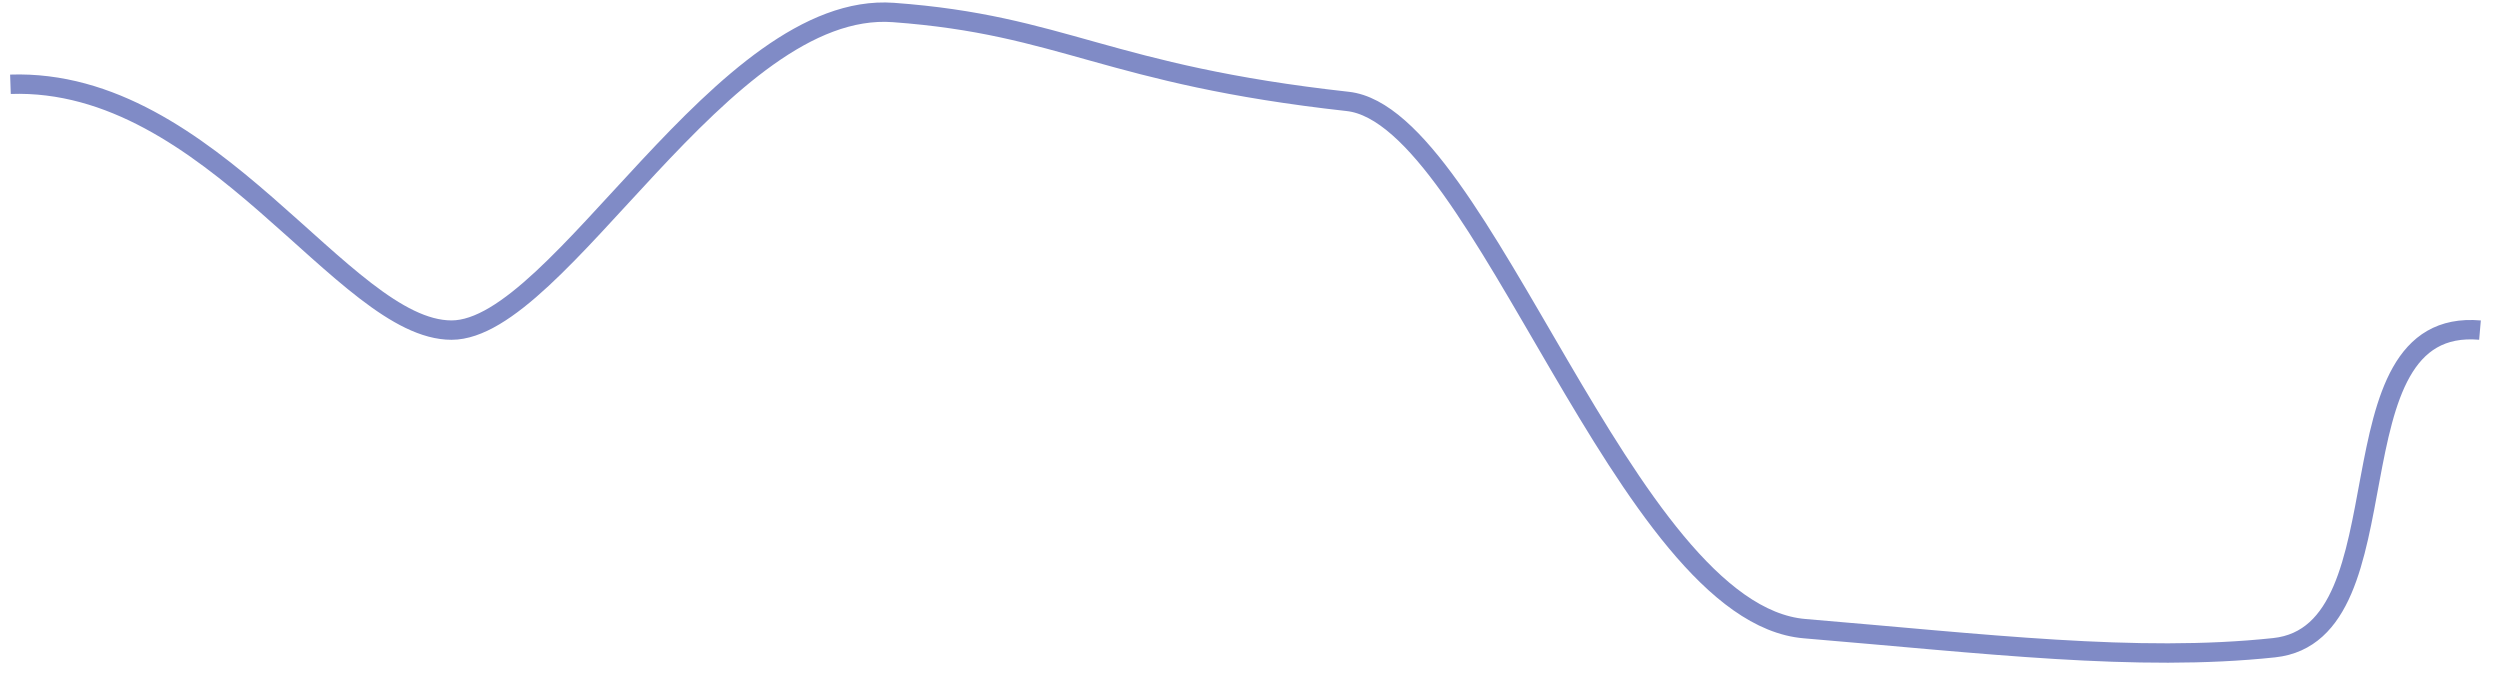
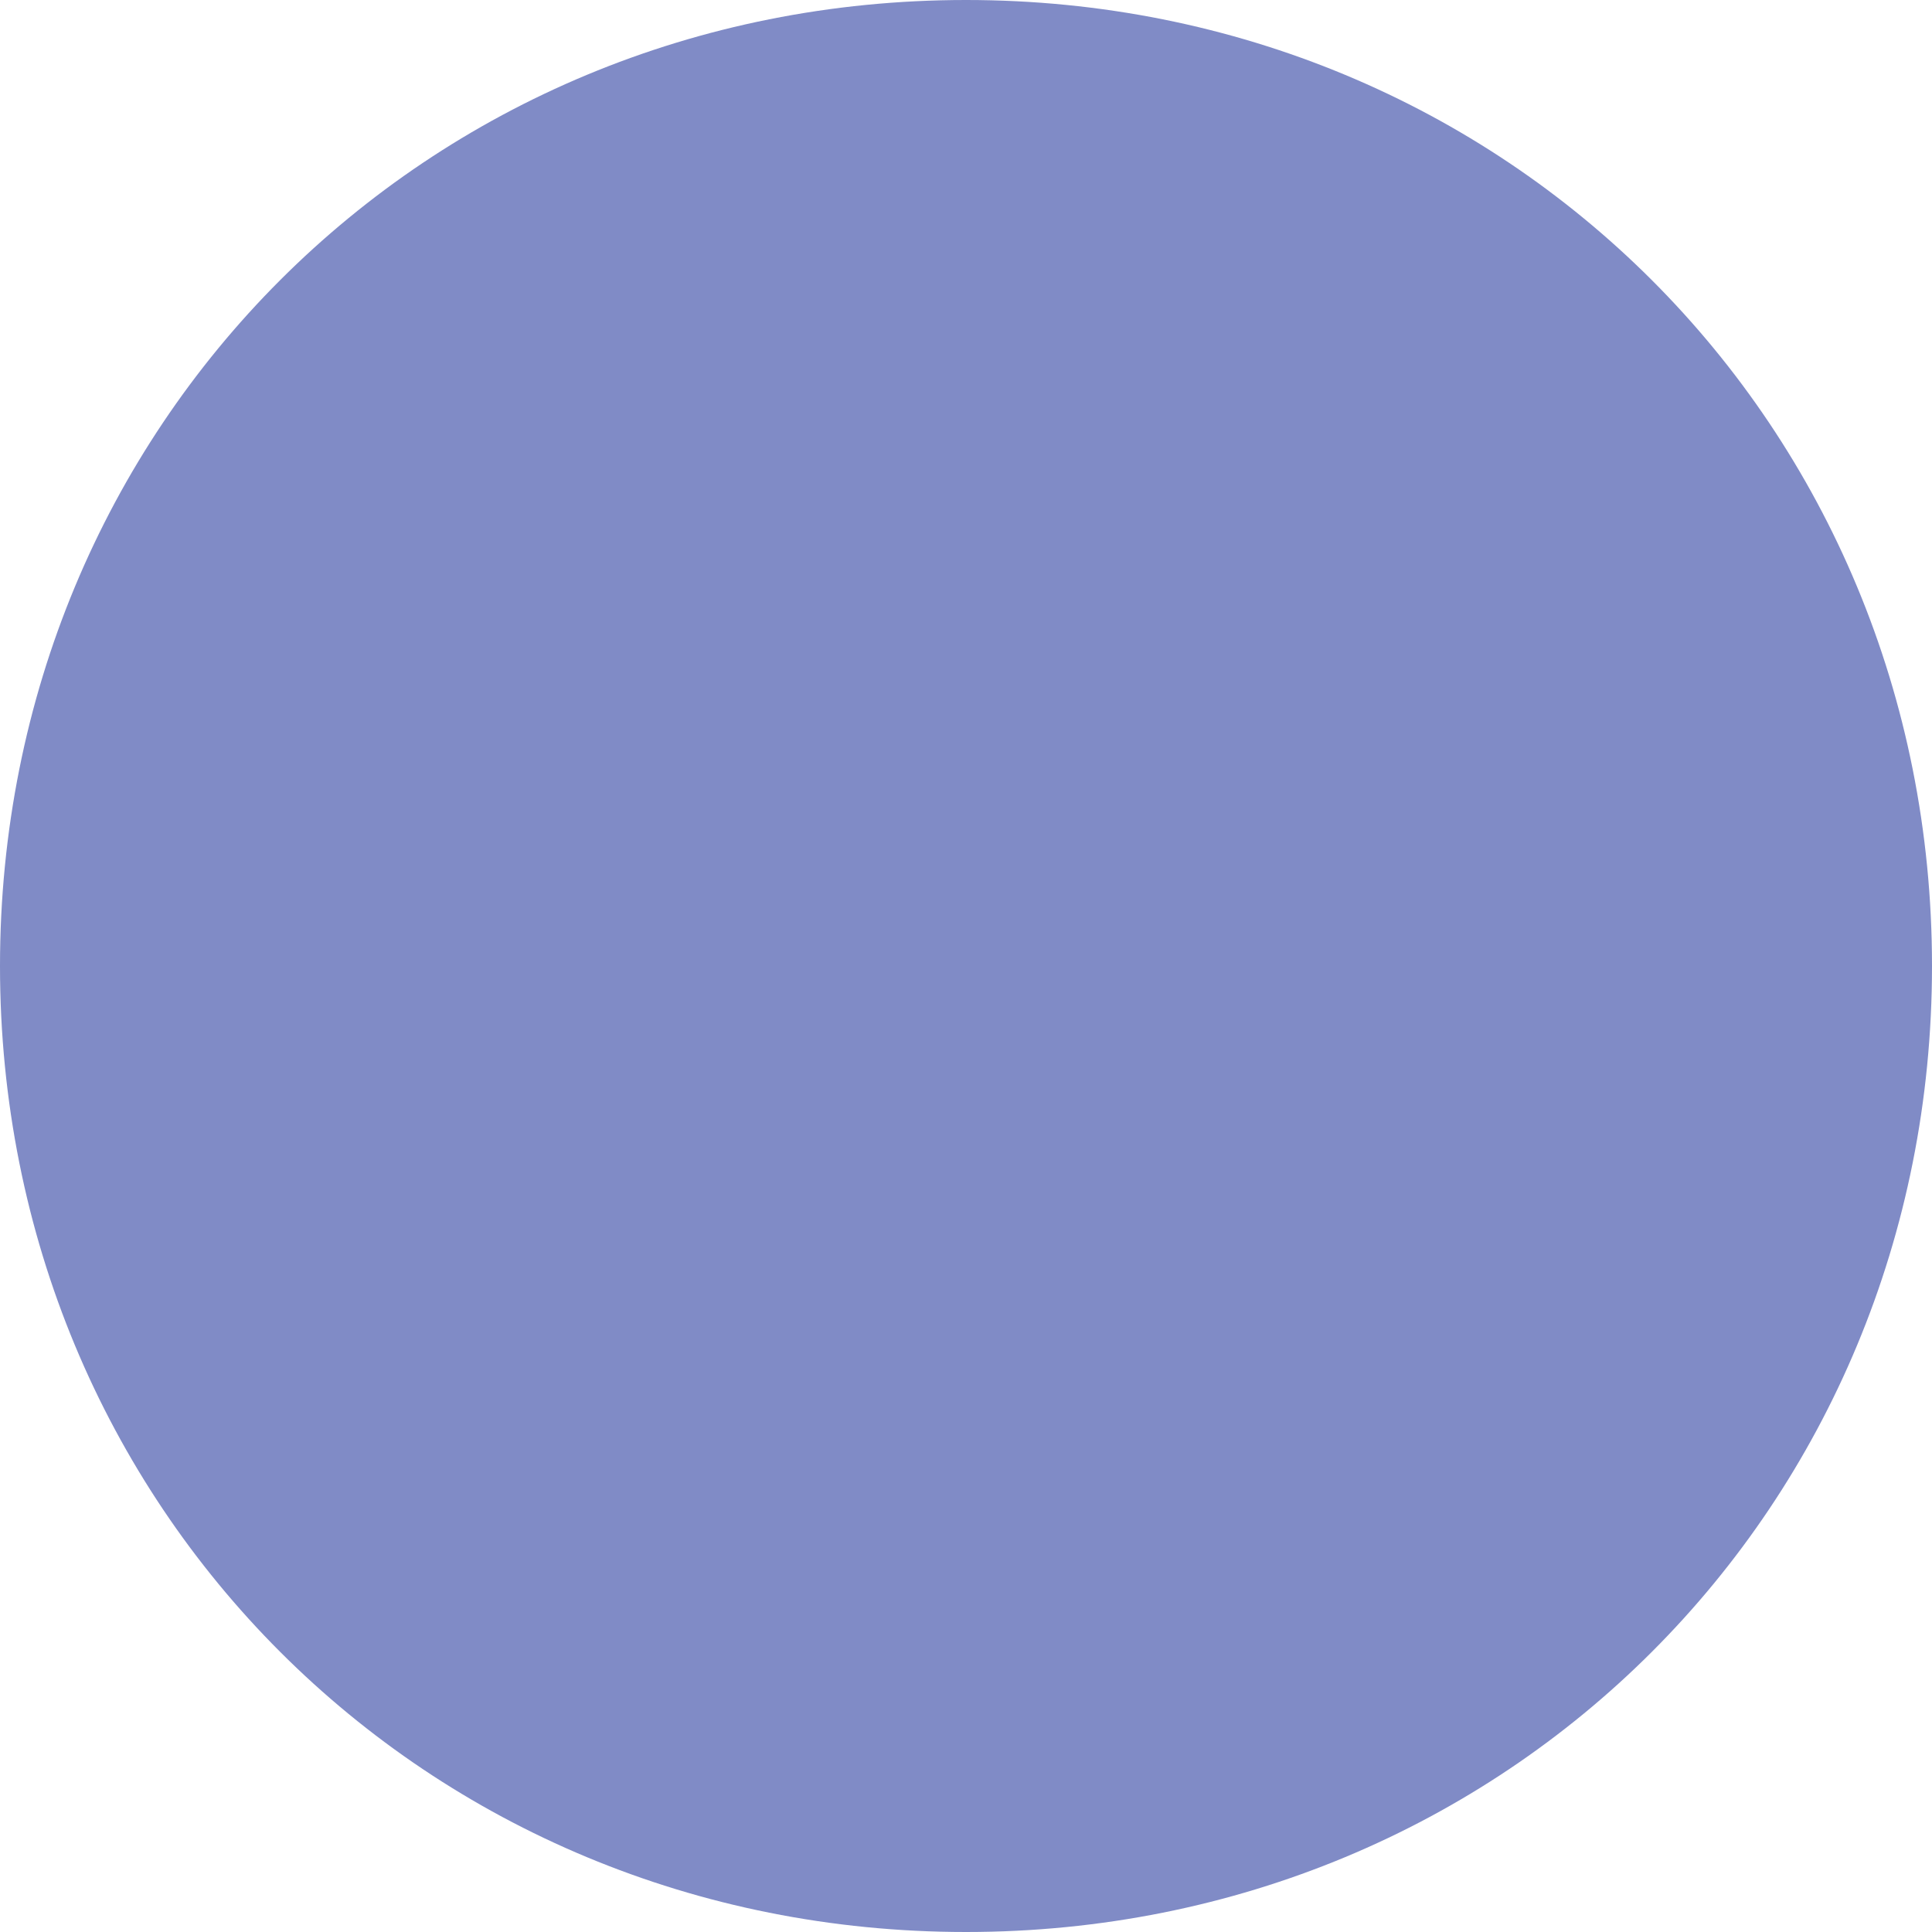
- <svg xmlns="http://www.w3.org/2000/svg" version="1.1" width="258px" height="70px">
-   <g transform="matrix(1 0 0 1 -1429 -1989 )">
-     <path d="M 0.078 7.697  C 20.894 7  34.458 33.067  45.598 33.067  C 56.739 33.067  73.603 -1  91.196 0.289  C 108.789 1.578  113.149 6.709  138.09 9.467  C 151.955 11  166.676 62.333  185.242 63.878  C 203.809 65.422  219.504 67.356  233.69 65.844  C 247.877 64.333  238.855 31.667  254.935 33.067  " stroke-width="2" stroke="#808bc6" fill="none" transform="matrix(1 0 0 1 1430 1990 )" />
+ <svg xmlns="http://www.w3.org/2000/svg" version="1.1" width="8px" height="8px">
+   <g transform="matrix(1 0 0 1 -955 -1971 )">
+     <path d="M 959 1971  C 961.24 1971  963 1972.76  963 1975  C 963 1977.24  961.24 1979  959 1979  C 956.76 1979  955 1977.24  955 1975  C 955 1972.76  956.76 1971  959 1971  Z " fill-rule="nonzero" fill="#808bc6" stroke="none" />
  </g>
</svg>
